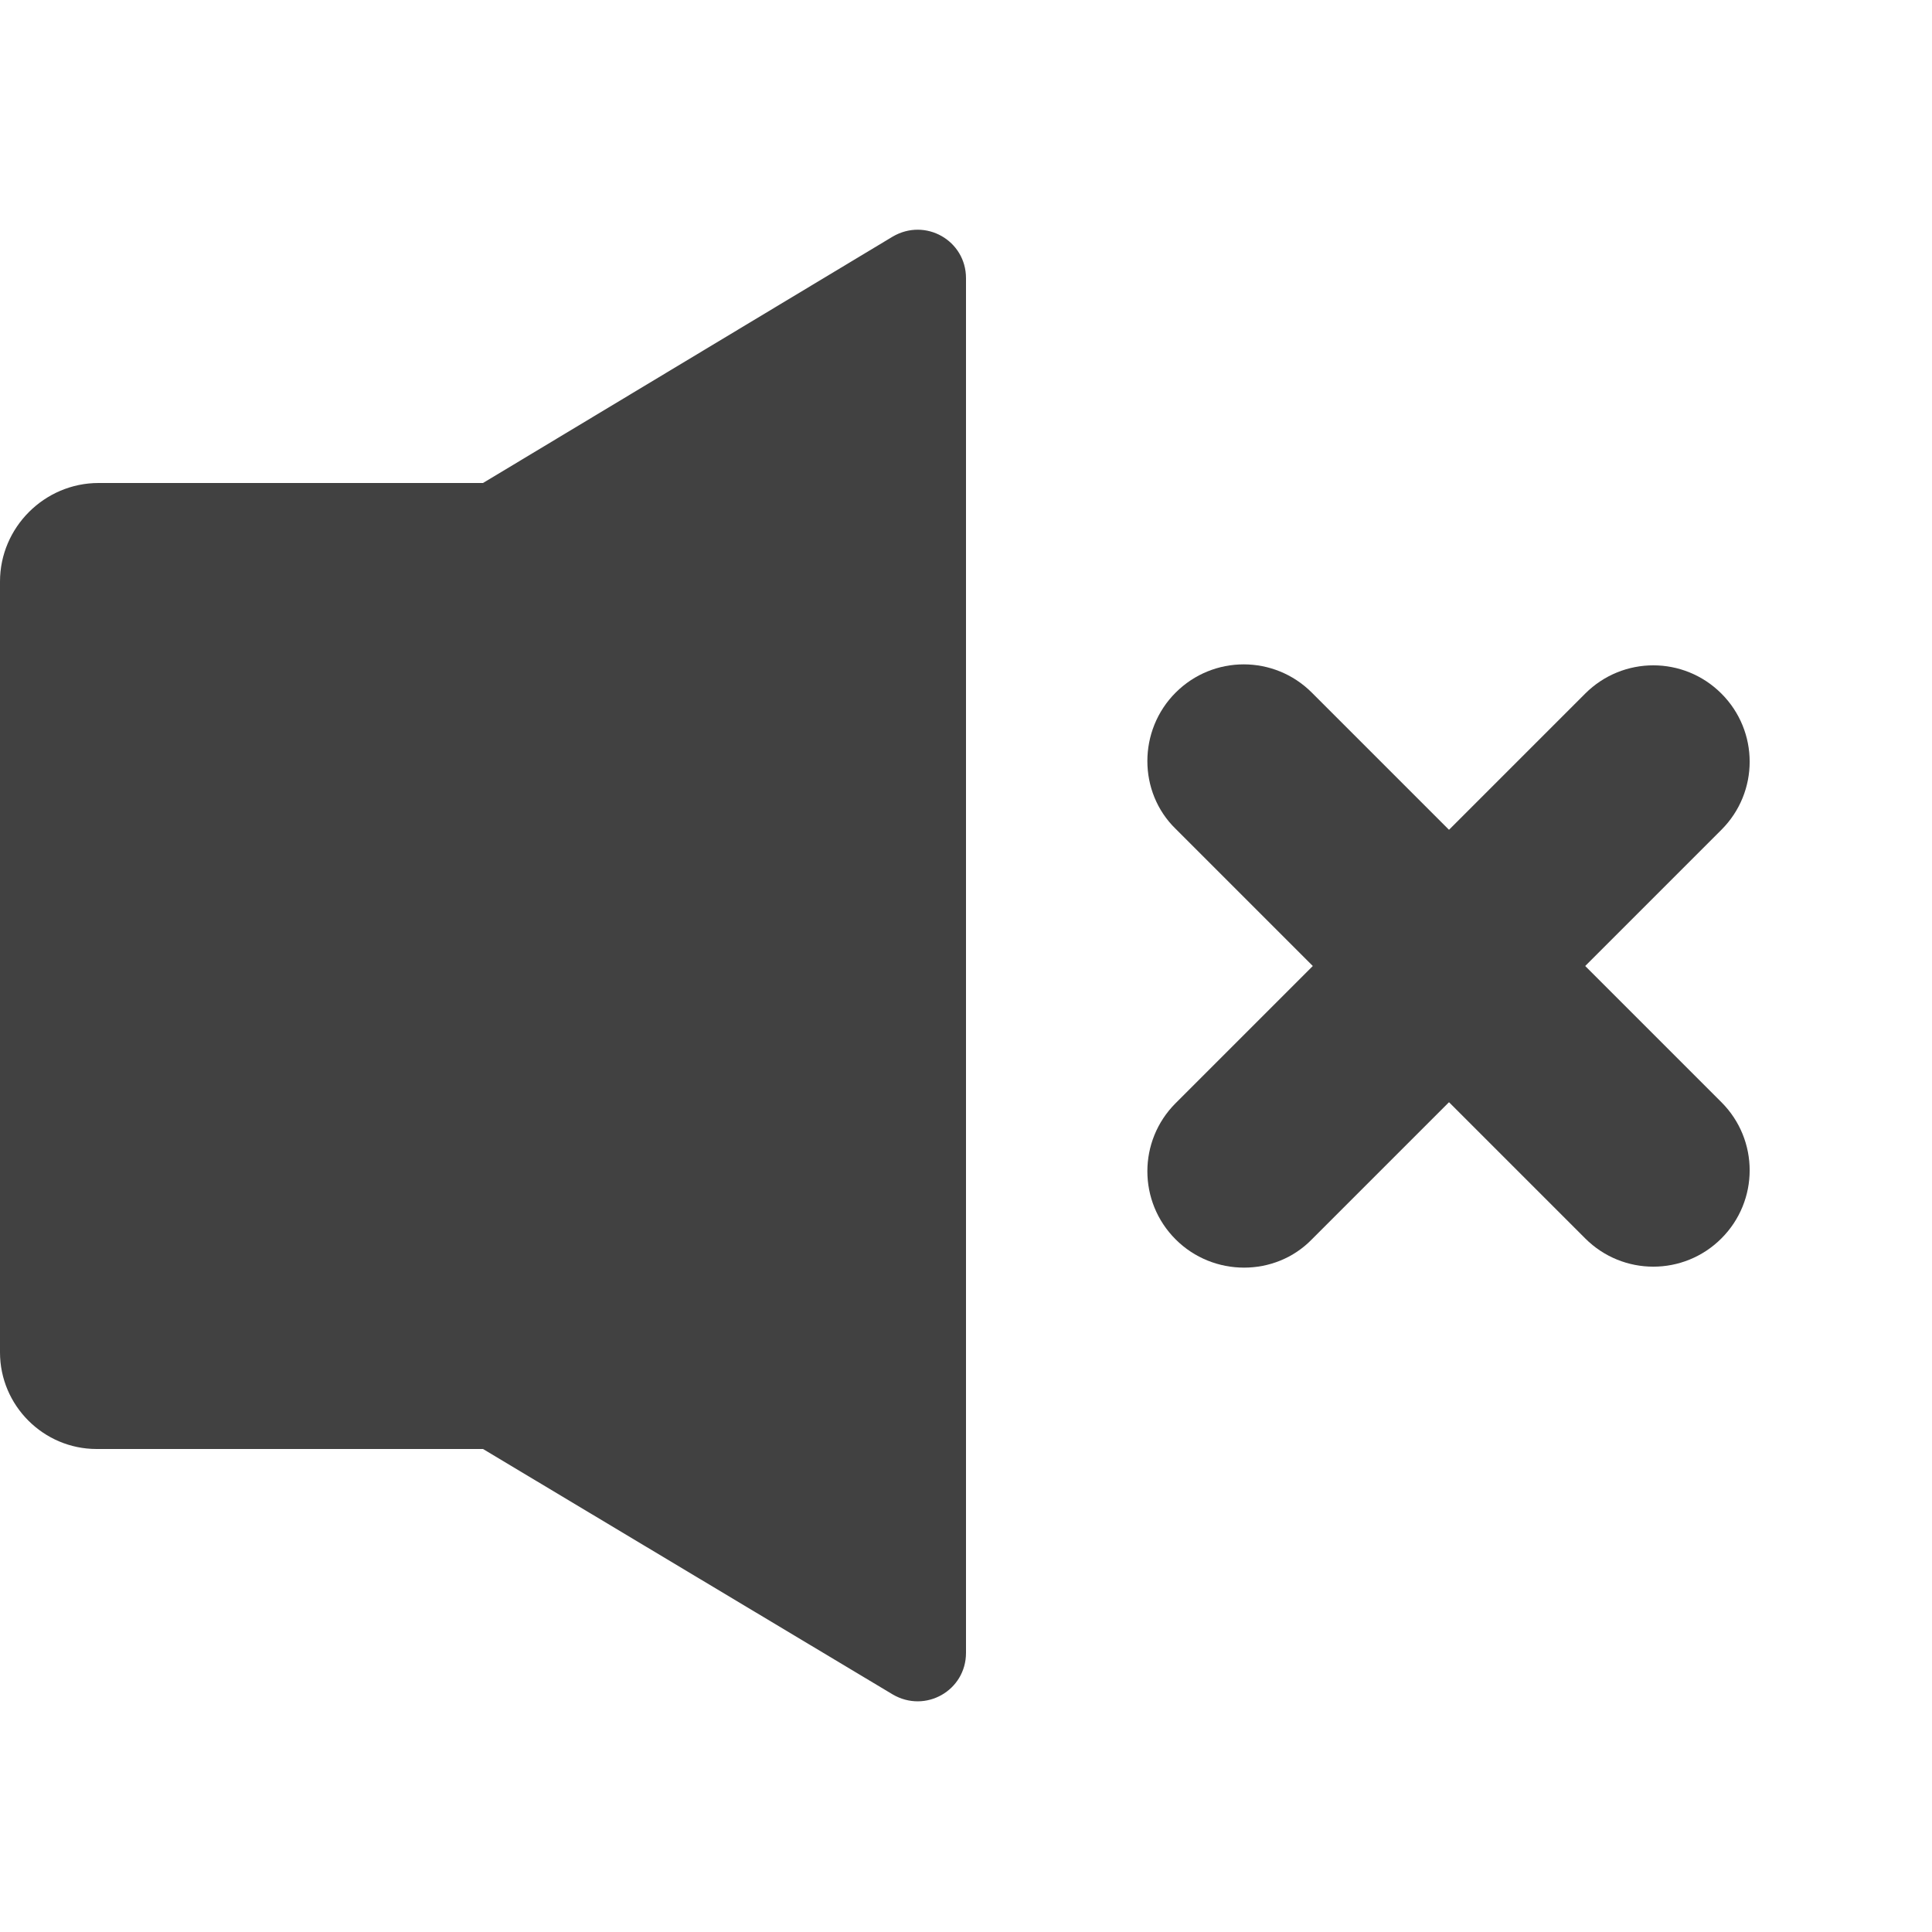
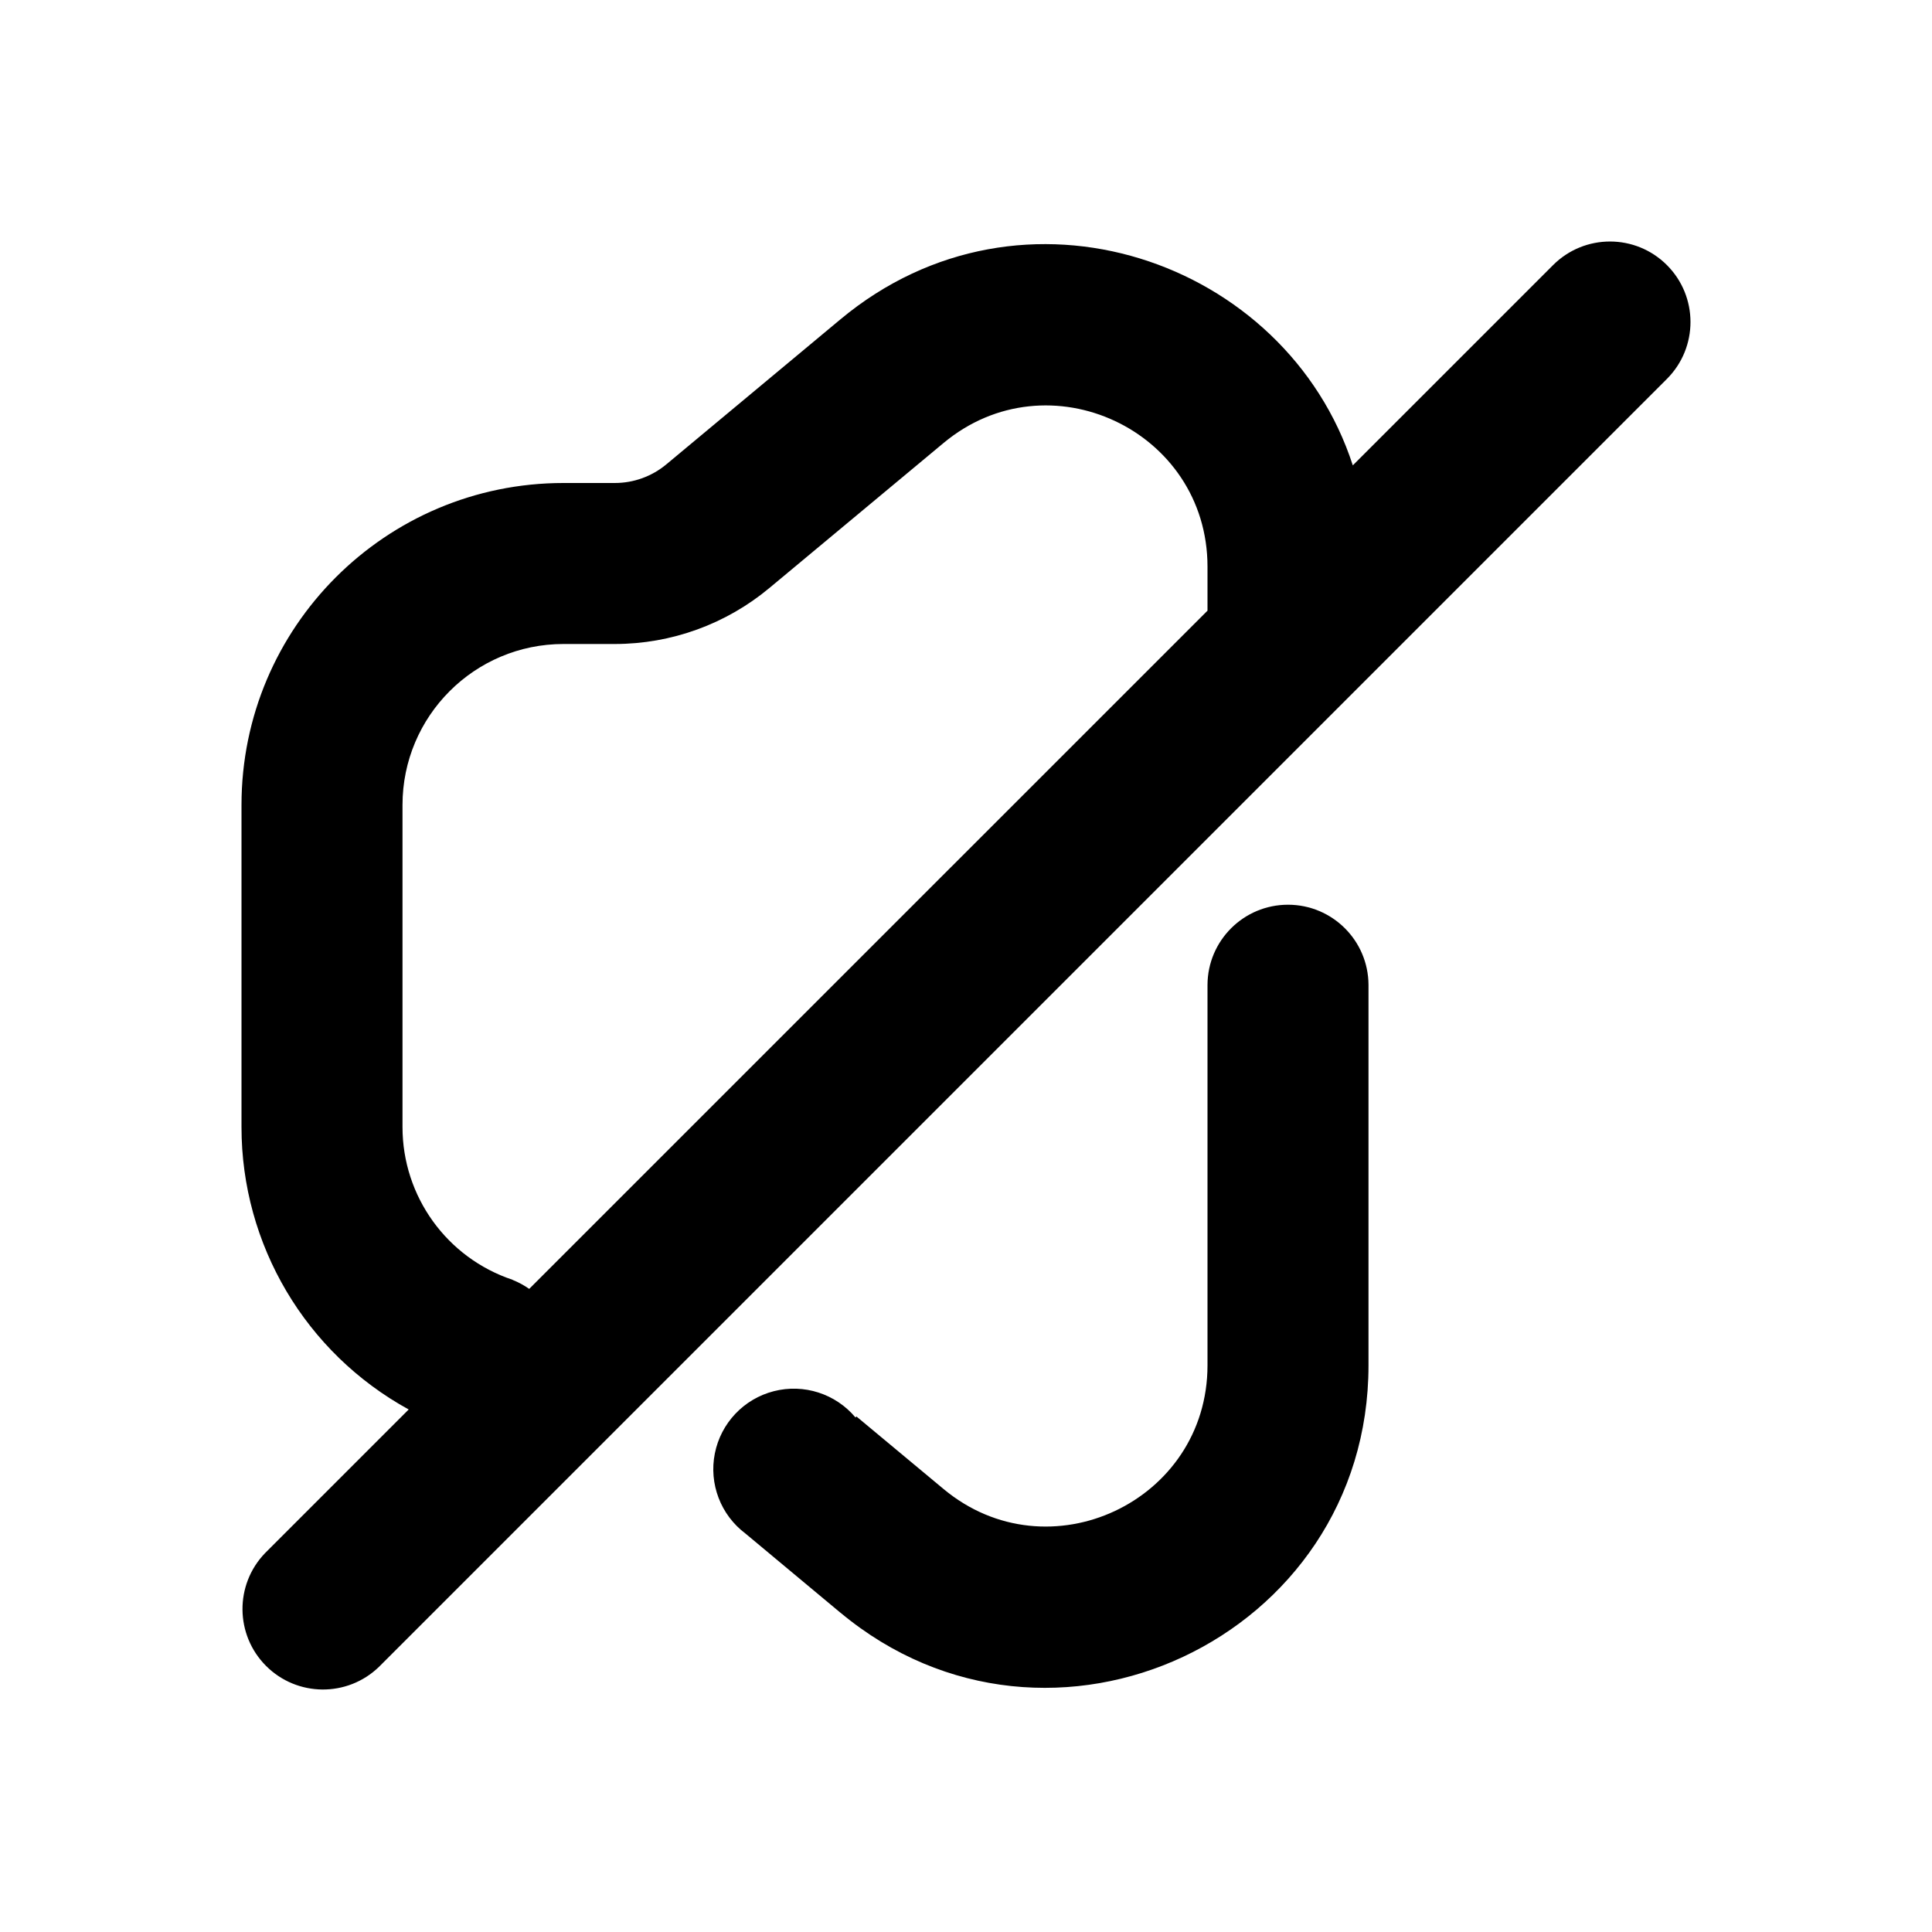
- <svg xmlns="http://www.w3.org/2000/svg" t="1648106713428" class="icon" viewBox="0 0 1024 1024" version="1.1" p-id="2164" width="32" height="32">
-   <path d="M256 768H51.2c-28.16 0-51.2-23.04-51.2-51.2V308.224C0 279.552 23.552 256 52.224 256H256v512zM512 147.456v728.576c0 19.968-21.504 32.256-38.912 22.016L256 768V256l217.088-130.56c17.408-10.24 38.912 2.048 38.912 22.016zM623.104 656.896c-19.968-19.968-19.968-52.224 0-72.192l217.088-217.088c19.968-19.968 52.224-19.968 72.192 0 19.968 19.968 19.968 52.224 0 72.192l-217.088 217.088c-19.456 19.968-52.224 19.968-72.192 0z" fill="#414141" p-id="2165" />
-   <path d="M623.104 367.104c19.968-19.968 52.224-19.968 72.192 0l217.088 217.088c19.968 19.968 19.968 52.224 0 72.192-19.968 19.968-52.224 19.968-72.192 0l-217.088-217.088c-19.968-19.456-19.968-52.224 0-72.192z" fill="#414141" p-id="2166" />
+ <svg xmlns="http://www.w3.org/2000/svg" t="1648713670587" class="icon" viewBox="0 0 1024 1024" version="1.1" p-id="1684" width="64" height="64">
+   <path d="M883.499 140.501a42.667 42.667 0 0 1 0 60.331l-682.667 682.667a42.667 42.667 0 0 1-60.331-60.331l76.117-76.117A170.667 170.667 0 0 1 128 597.333v-170.667a170.667 170.667 0 0 1 170.667-170.667h27.221a42.667 42.667 0 0 0 27.307-9.899l92.203-76.8c96.469-80.427 236.288-31.531 271.616 77.355l106.155-106.155a42.667 42.667 0 0 1 60.331 0zM640 323.669V300.373c0-72.363-84.395-111.872-139.947-65.536l-92.245 76.8A128 128 0 0 1 325.931 341.333H298.667a85.333 85.333 0 0 0-85.333 85.333v170.667a85.333 85.333 0 0 0 58.325 80.981v0.043c3.157 1.28 6.101 2.859 8.832 4.779L640 323.669z m-194.56 531.072c111.147 92.587 279.893 13.568 279.893-131.115v-201.643a42.667 42.667 0 0 0-85.333 0v201.643c0 72.32-84.395 111.872-139.947 65.536l-46.123-38.4-0.512 0.512A42.667 42.667 0 1 0 395.093 812.8l50.261 41.899z" p-id="1685" />
</svg>
